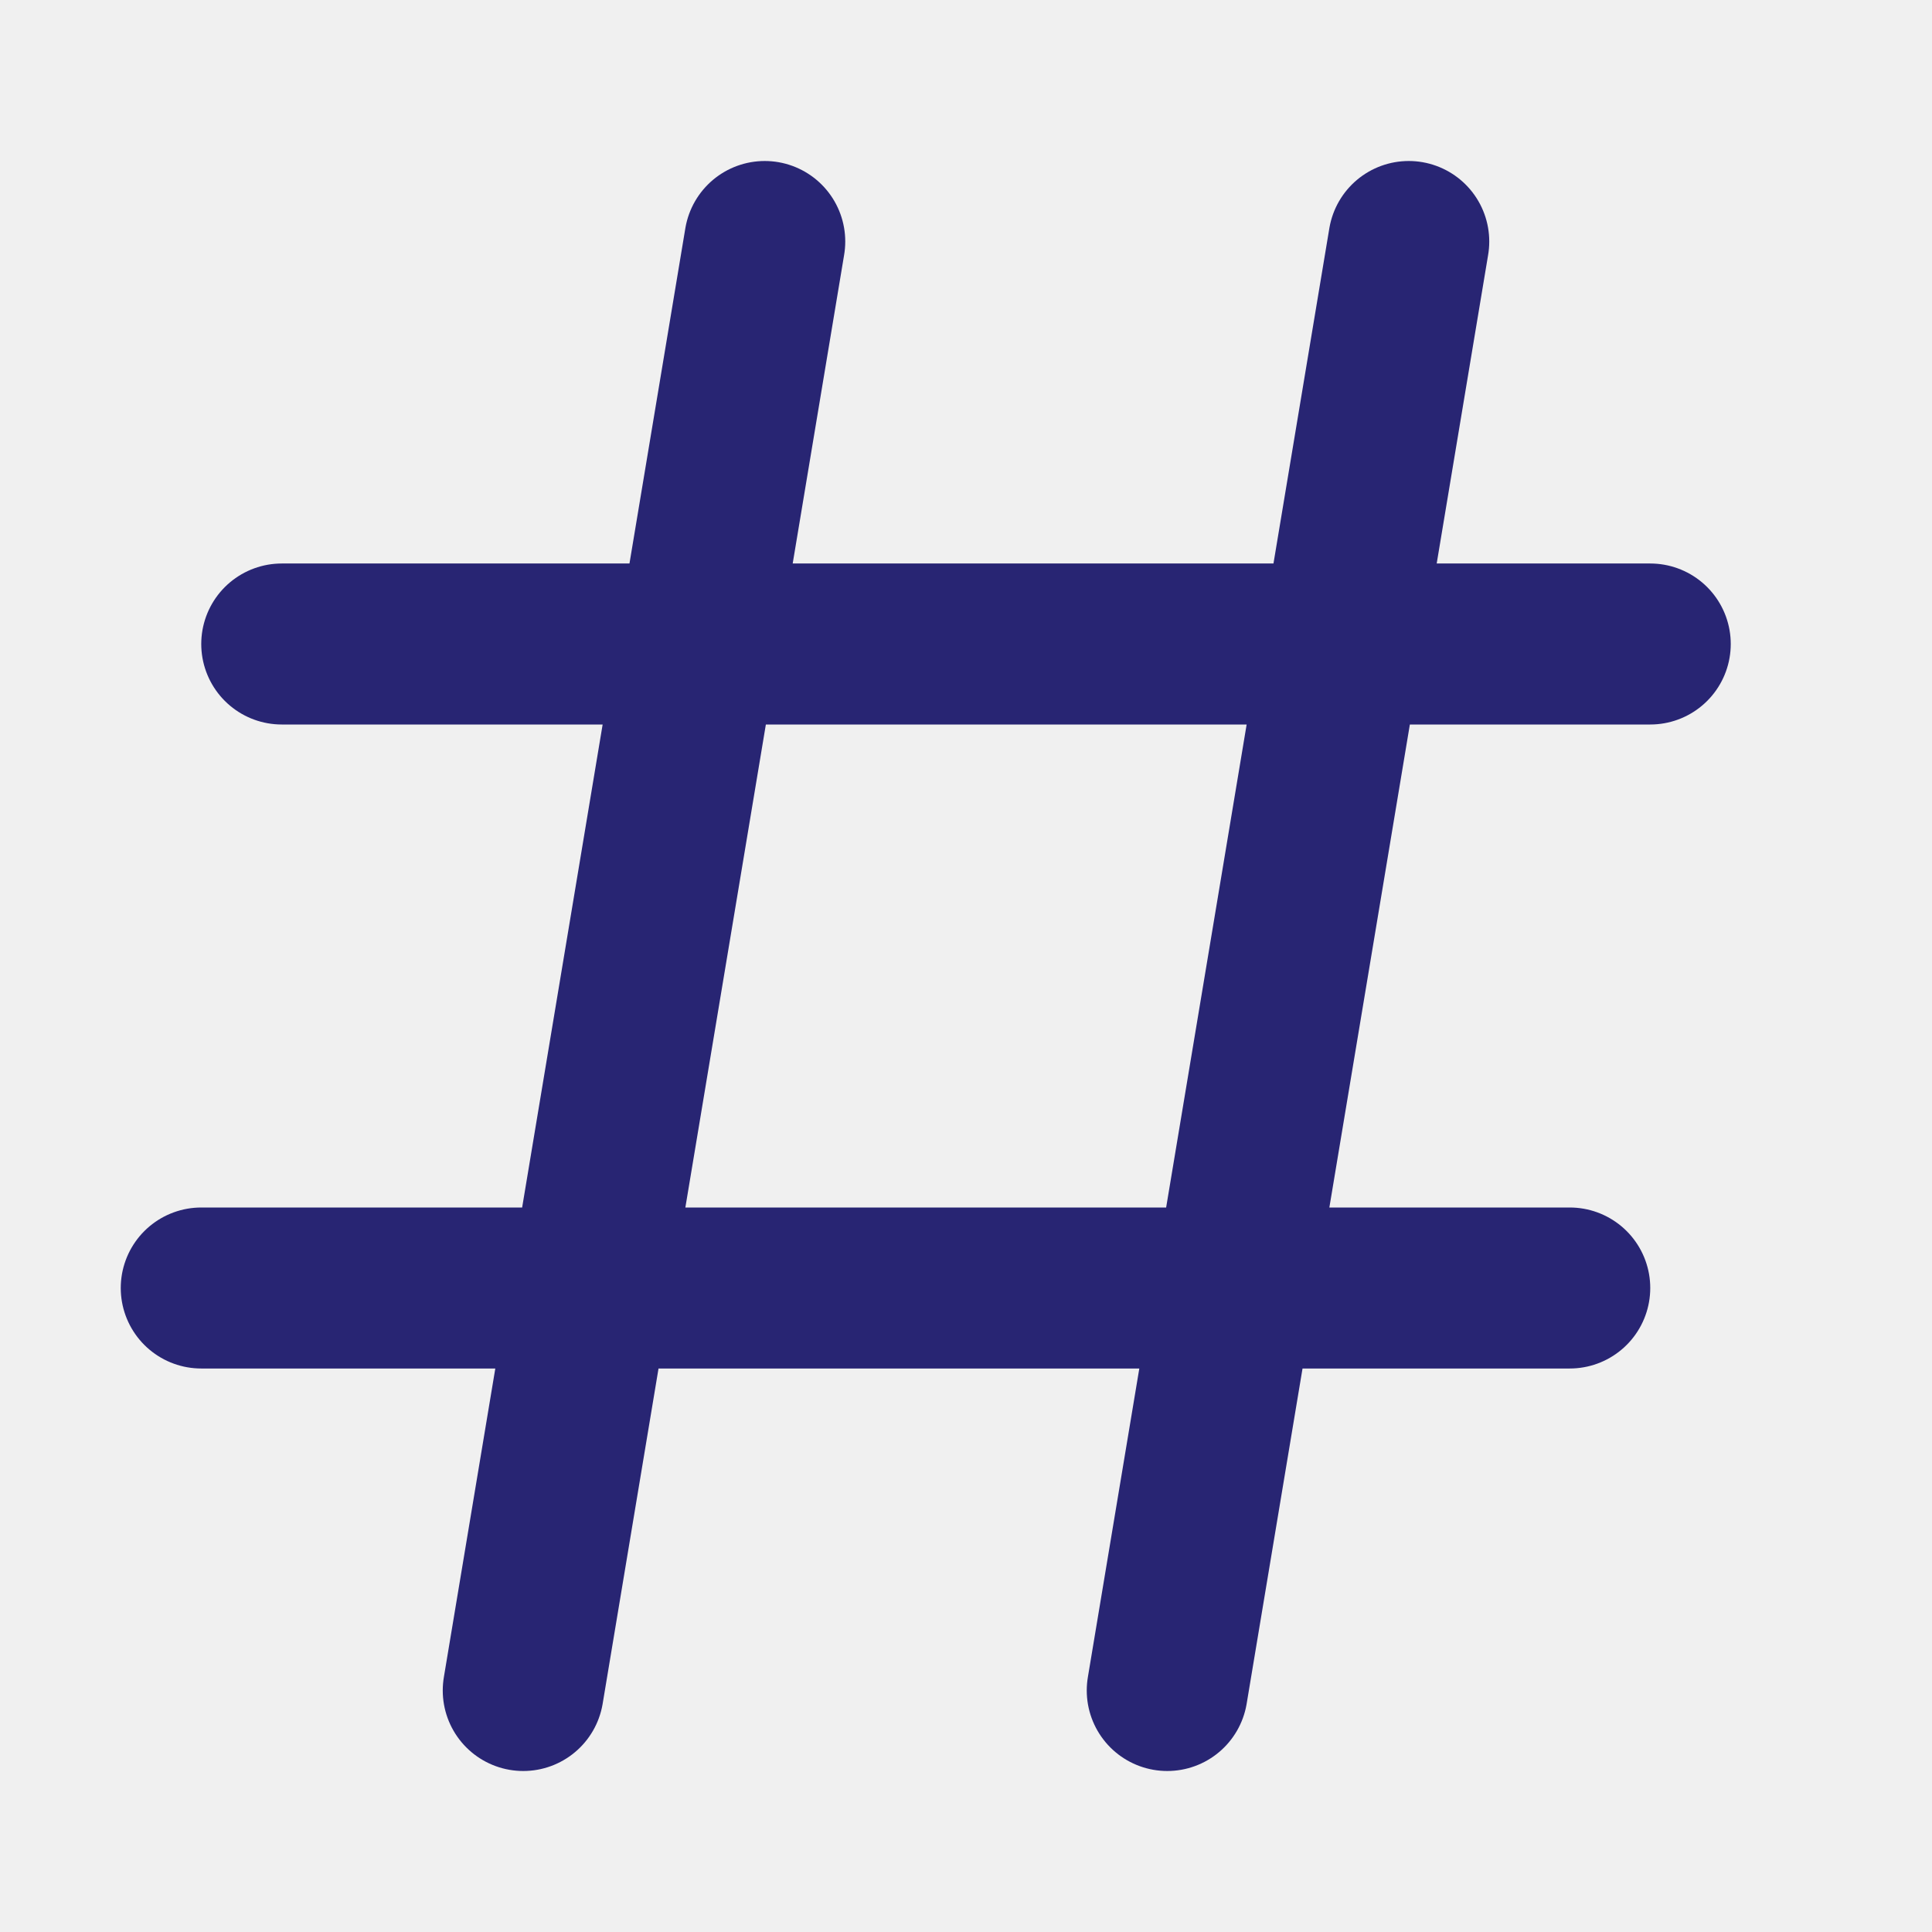
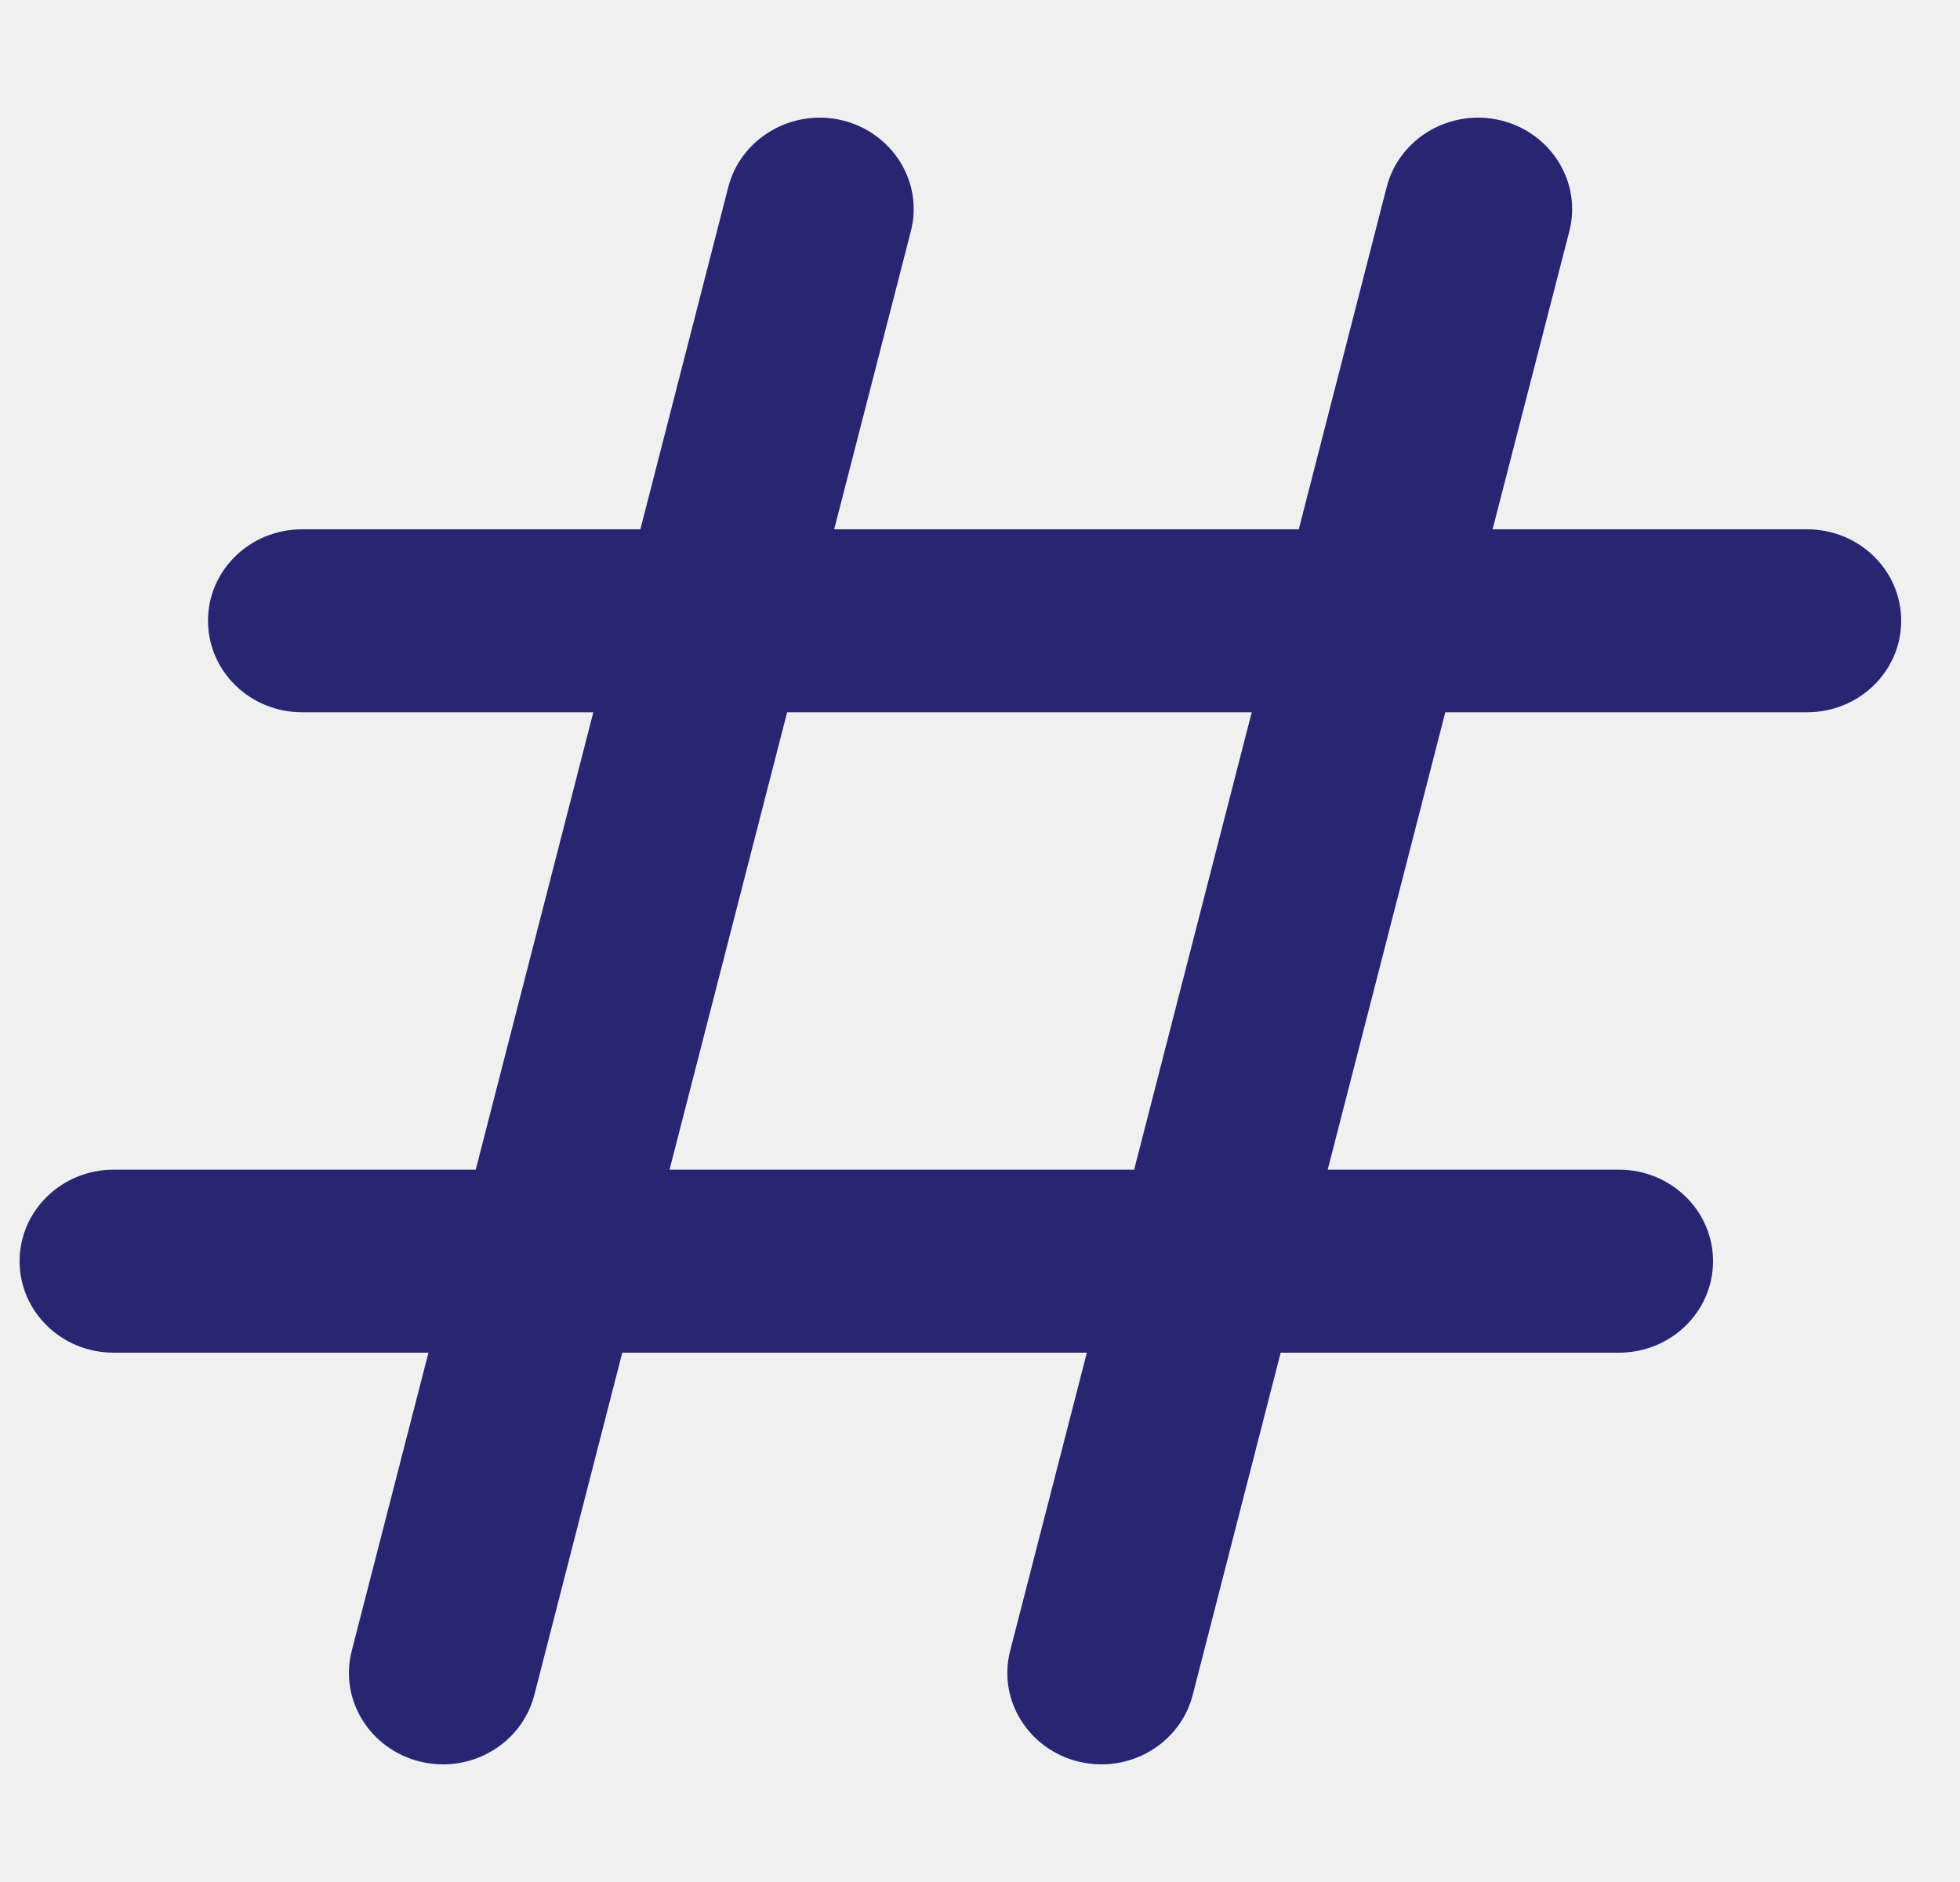
- <svg xmlns="http://www.w3.org/2000/svg" width="24" height="24" viewBox="0 0 24 24" fill="none">
-   <path d="M9.5 3L6.5 21M17.5 3L14.5 21M20.5 8H3.5M19.5 16H2.5" stroke="#282573" stroke-width="2" stroke-linecap="round" stroke-linejoin="round" />
+ <svg xmlns="http://www.w3.org/2000/svg" width="25" height="24" viewBox="0 0 25 24" fill="none">
+   <g clip-path="url(#clip0_290_2737)">
+     <path d="M23.053 6.75H19.038L20.017 2.949C20.178 2.325 19.785 1.692 19.143 1.535C18.501 1.38 17.85 1.759 17.688 2.383L16.566 6.75H10.64L11.618 2.949C11.78 2.325 11.387 1.692 10.745 1.535C10.106 1.38 9.452 1.759 9.29 2.383L8.168 6.75H3.853C3.19 6.75 2.653 7.272 2.653 7.916C2.653 8.561 3.19 9.083 3.853 9.083H7.568L6.068 14.916H1.45C0.787 14.916 0.25 15.439 0.25 16.083C0.25 16.728 0.787 17.25 1.45 17.25H5.465L4.487 21.05C4.325 21.675 4.718 22.308 5.36 22.465C5.459 22.488 5.555 22.5 5.651 22.5C6.188 22.5 6.677 22.147 6.815 21.616L7.937 17.25H13.863L12.885 21.05C12.723 21.675 13.116 22.308 13.758 22.465C13.857 22.488 13.953 22.5 14.049 22.5C14.586 22.5 15.075 22.147 15.213 21.616L16.335 17.25H20.649C21.313 17.25 21.85 16.728 21.85 16.083C21.85 15.439 21.313 14.916 20.649 14.916H16.935L18.435 9.083H23.05C23.713 9.083 24.25 8.561 24.25 7.916C24.25 7.272 23.713 6.75 23.05 6.75H23.053ZM14.466 14.916H8.54L10.04 9.083H15.966L14.466 14.916Z" fill="#282573" />
+   </g>
+   <defs>
+     <clipPath id="clip0_290_2737">
+       <rect width="24" height="24" fill="white" transform="translate(0.25)" />
+     </clipPath>
+   </defs>
</svg>
